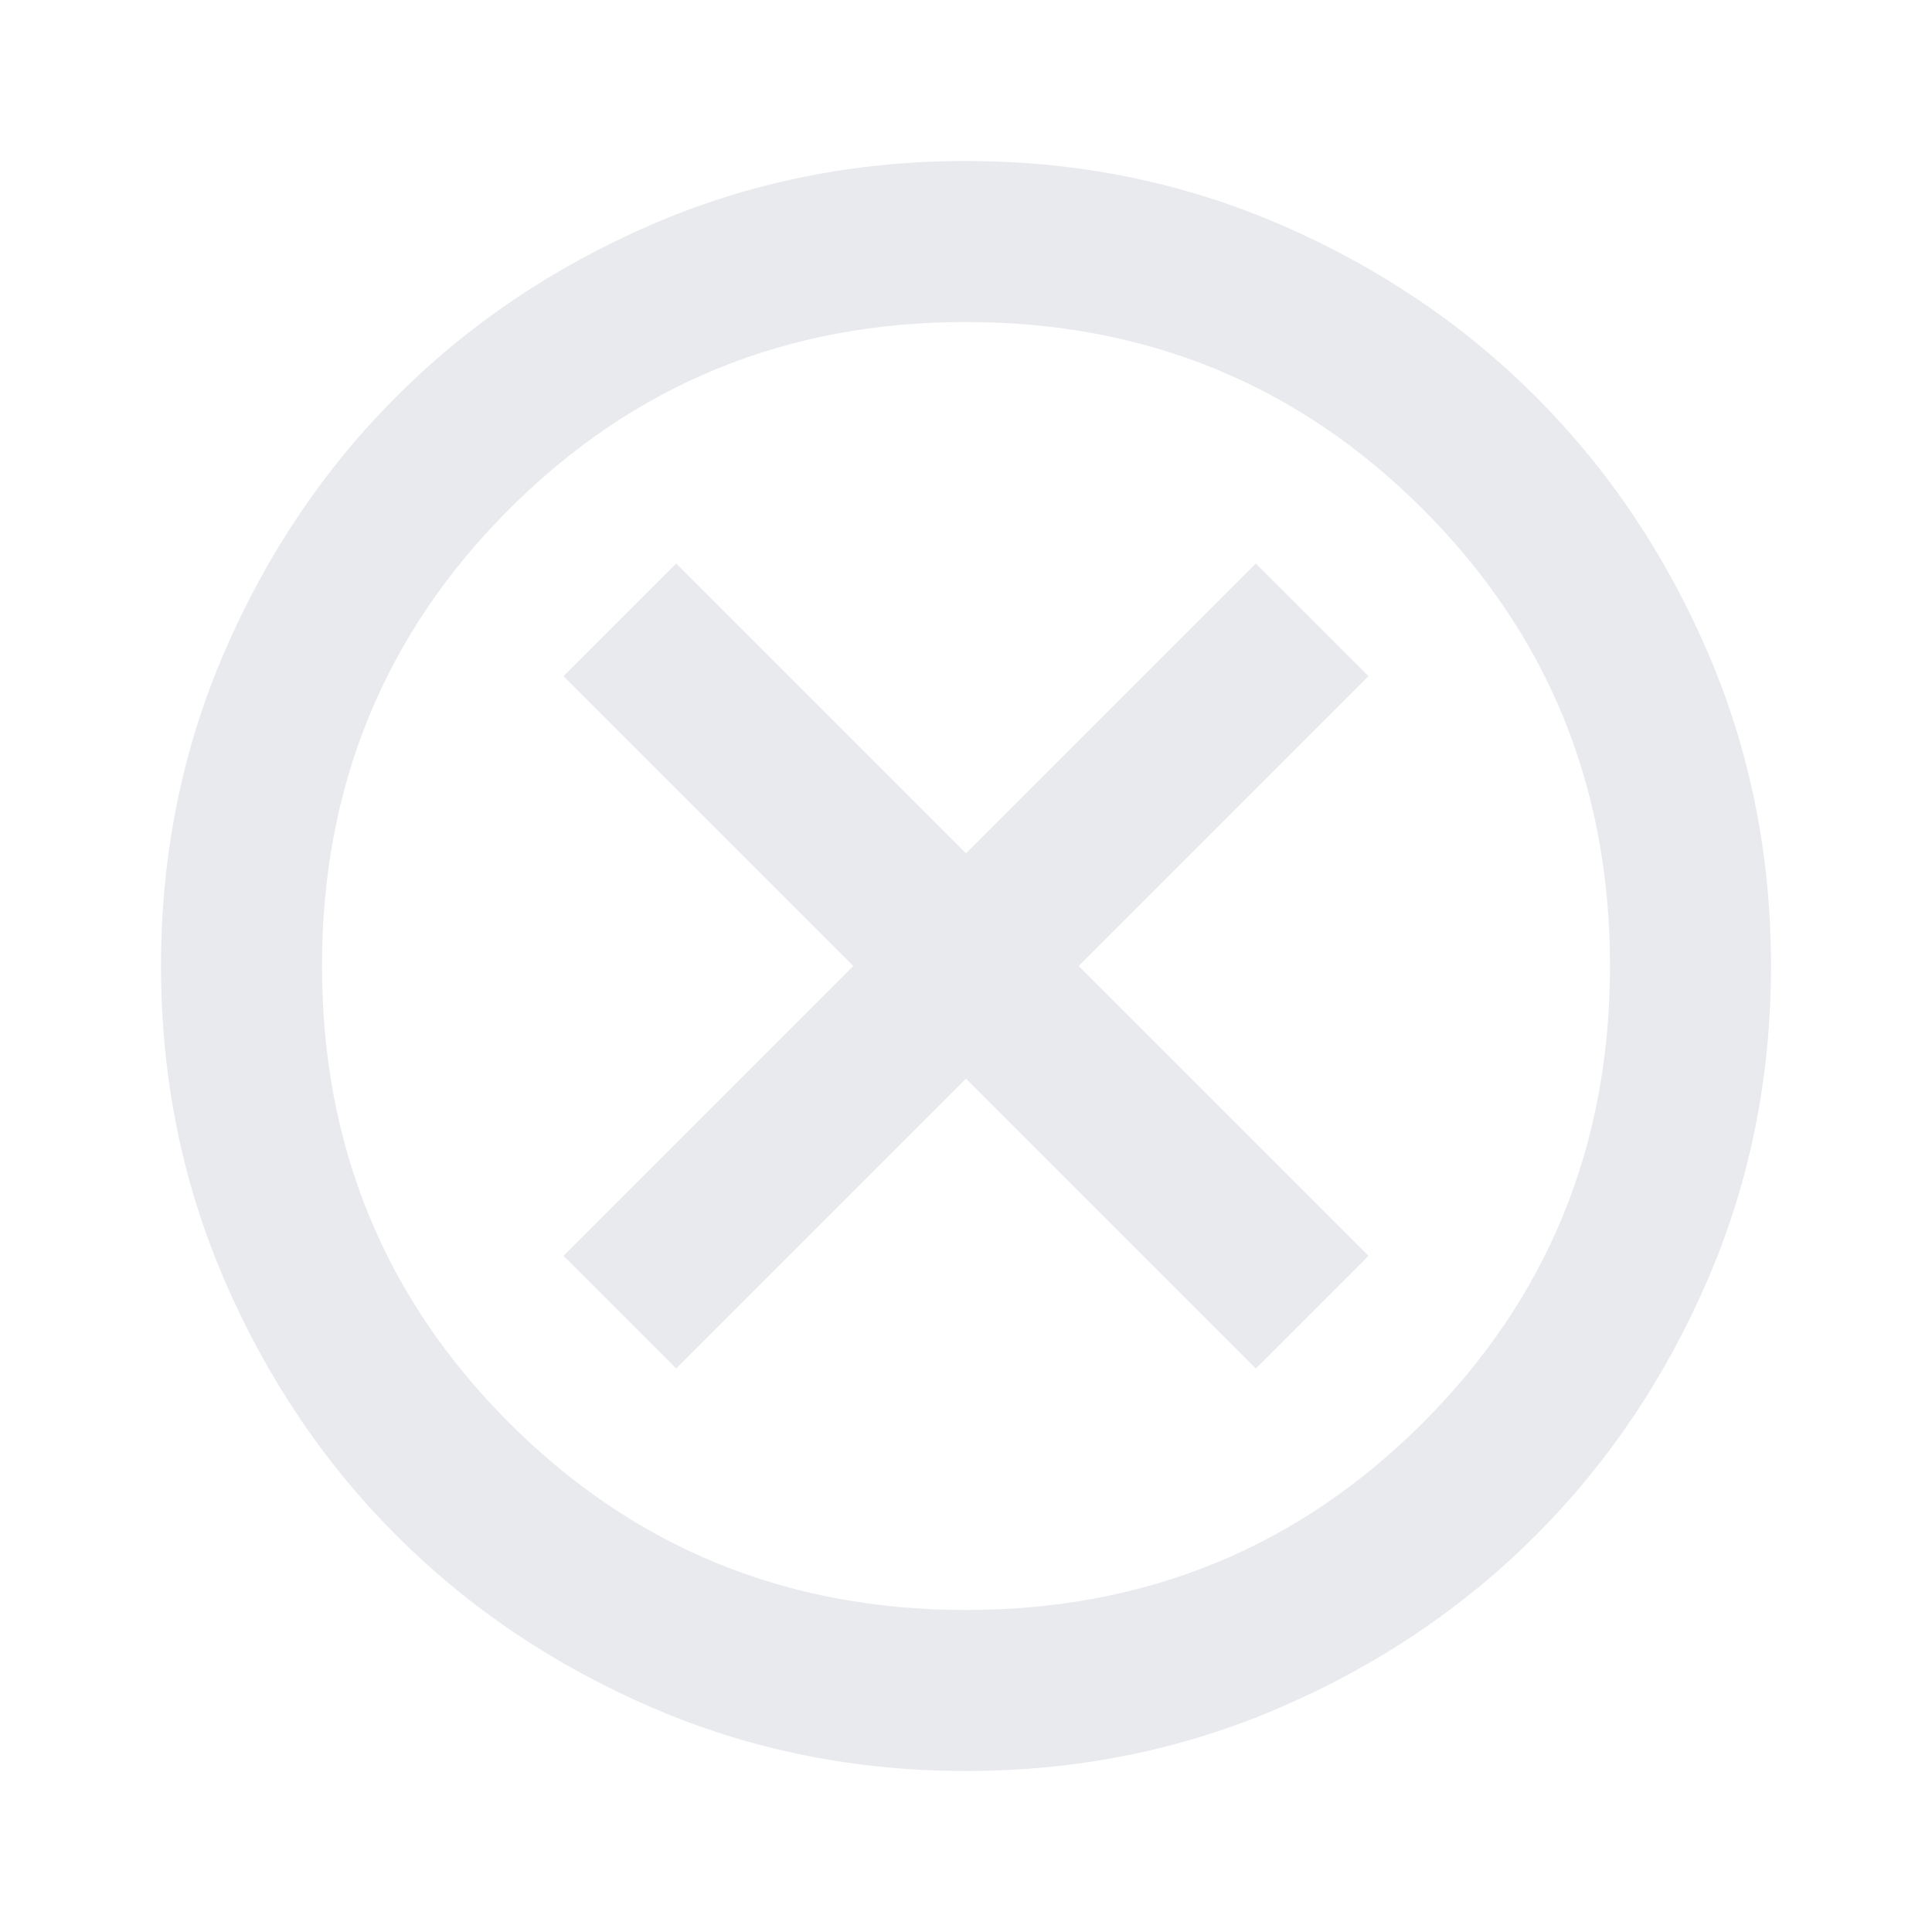
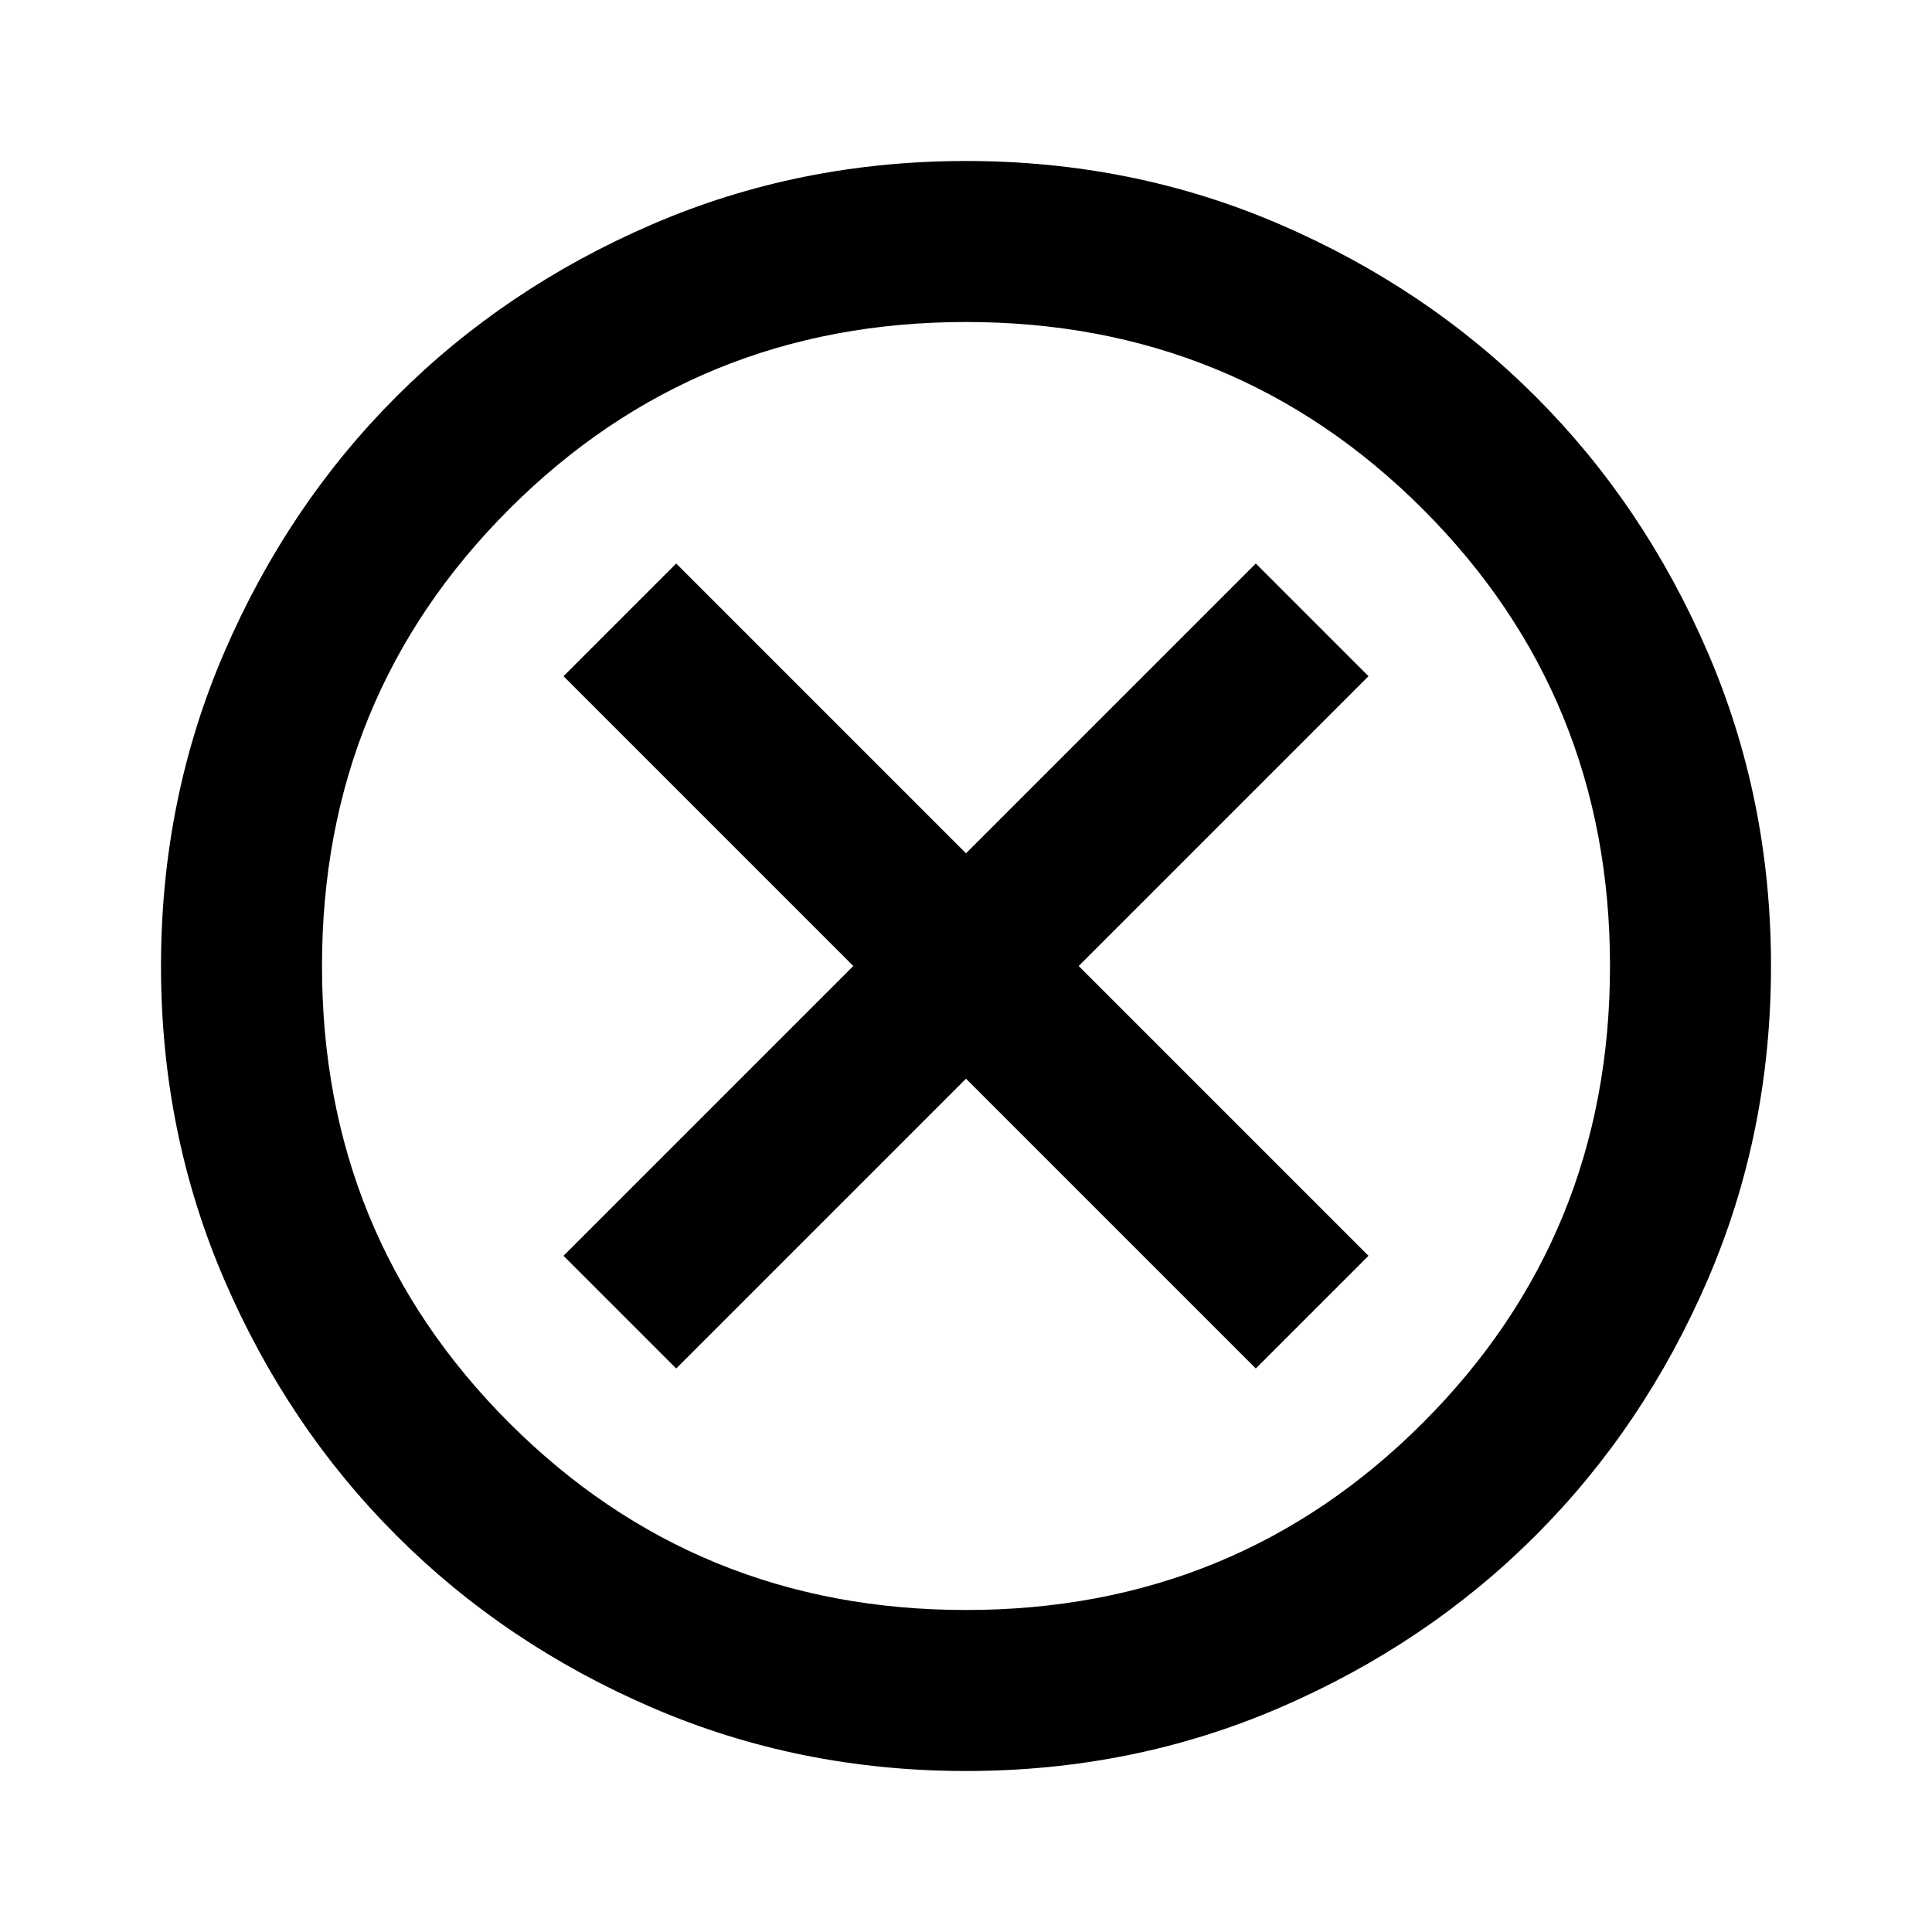
- <svg xmlns="http://www.w3.org/2000/svg" height="24px" viewBox="0 -960 960 960" width="24px" fill="#e8eaed">
+ <svg xmlns="http://www.w3.org/2000/svg" height="27px" viewBox="0 -960 960 960" width="27px" fill="black">
  <path d="m336-280 144-144 144 144 56-56-144-144 144-144-56-56-144 144-144-144-56 56 144 144-144 144 56 56ZM480-80q-83 0-156-31.5T197-197q-54-54-85.5-127T80-480q0-83 31.5-156T197-763q54-54 127-85.5T480-880q83 0 156 31.5T763-763q54 54 85.5 127T880-480q0 83-31.5 156T763-197q-54 54-127 85.5T480-80Zm0-80q134 0 227-93t93-227q0-134-93-227t-227-93q-134 0-227 93t-93 227q0 134 93 227t227 93Zm0-320Z" />
</svg>
